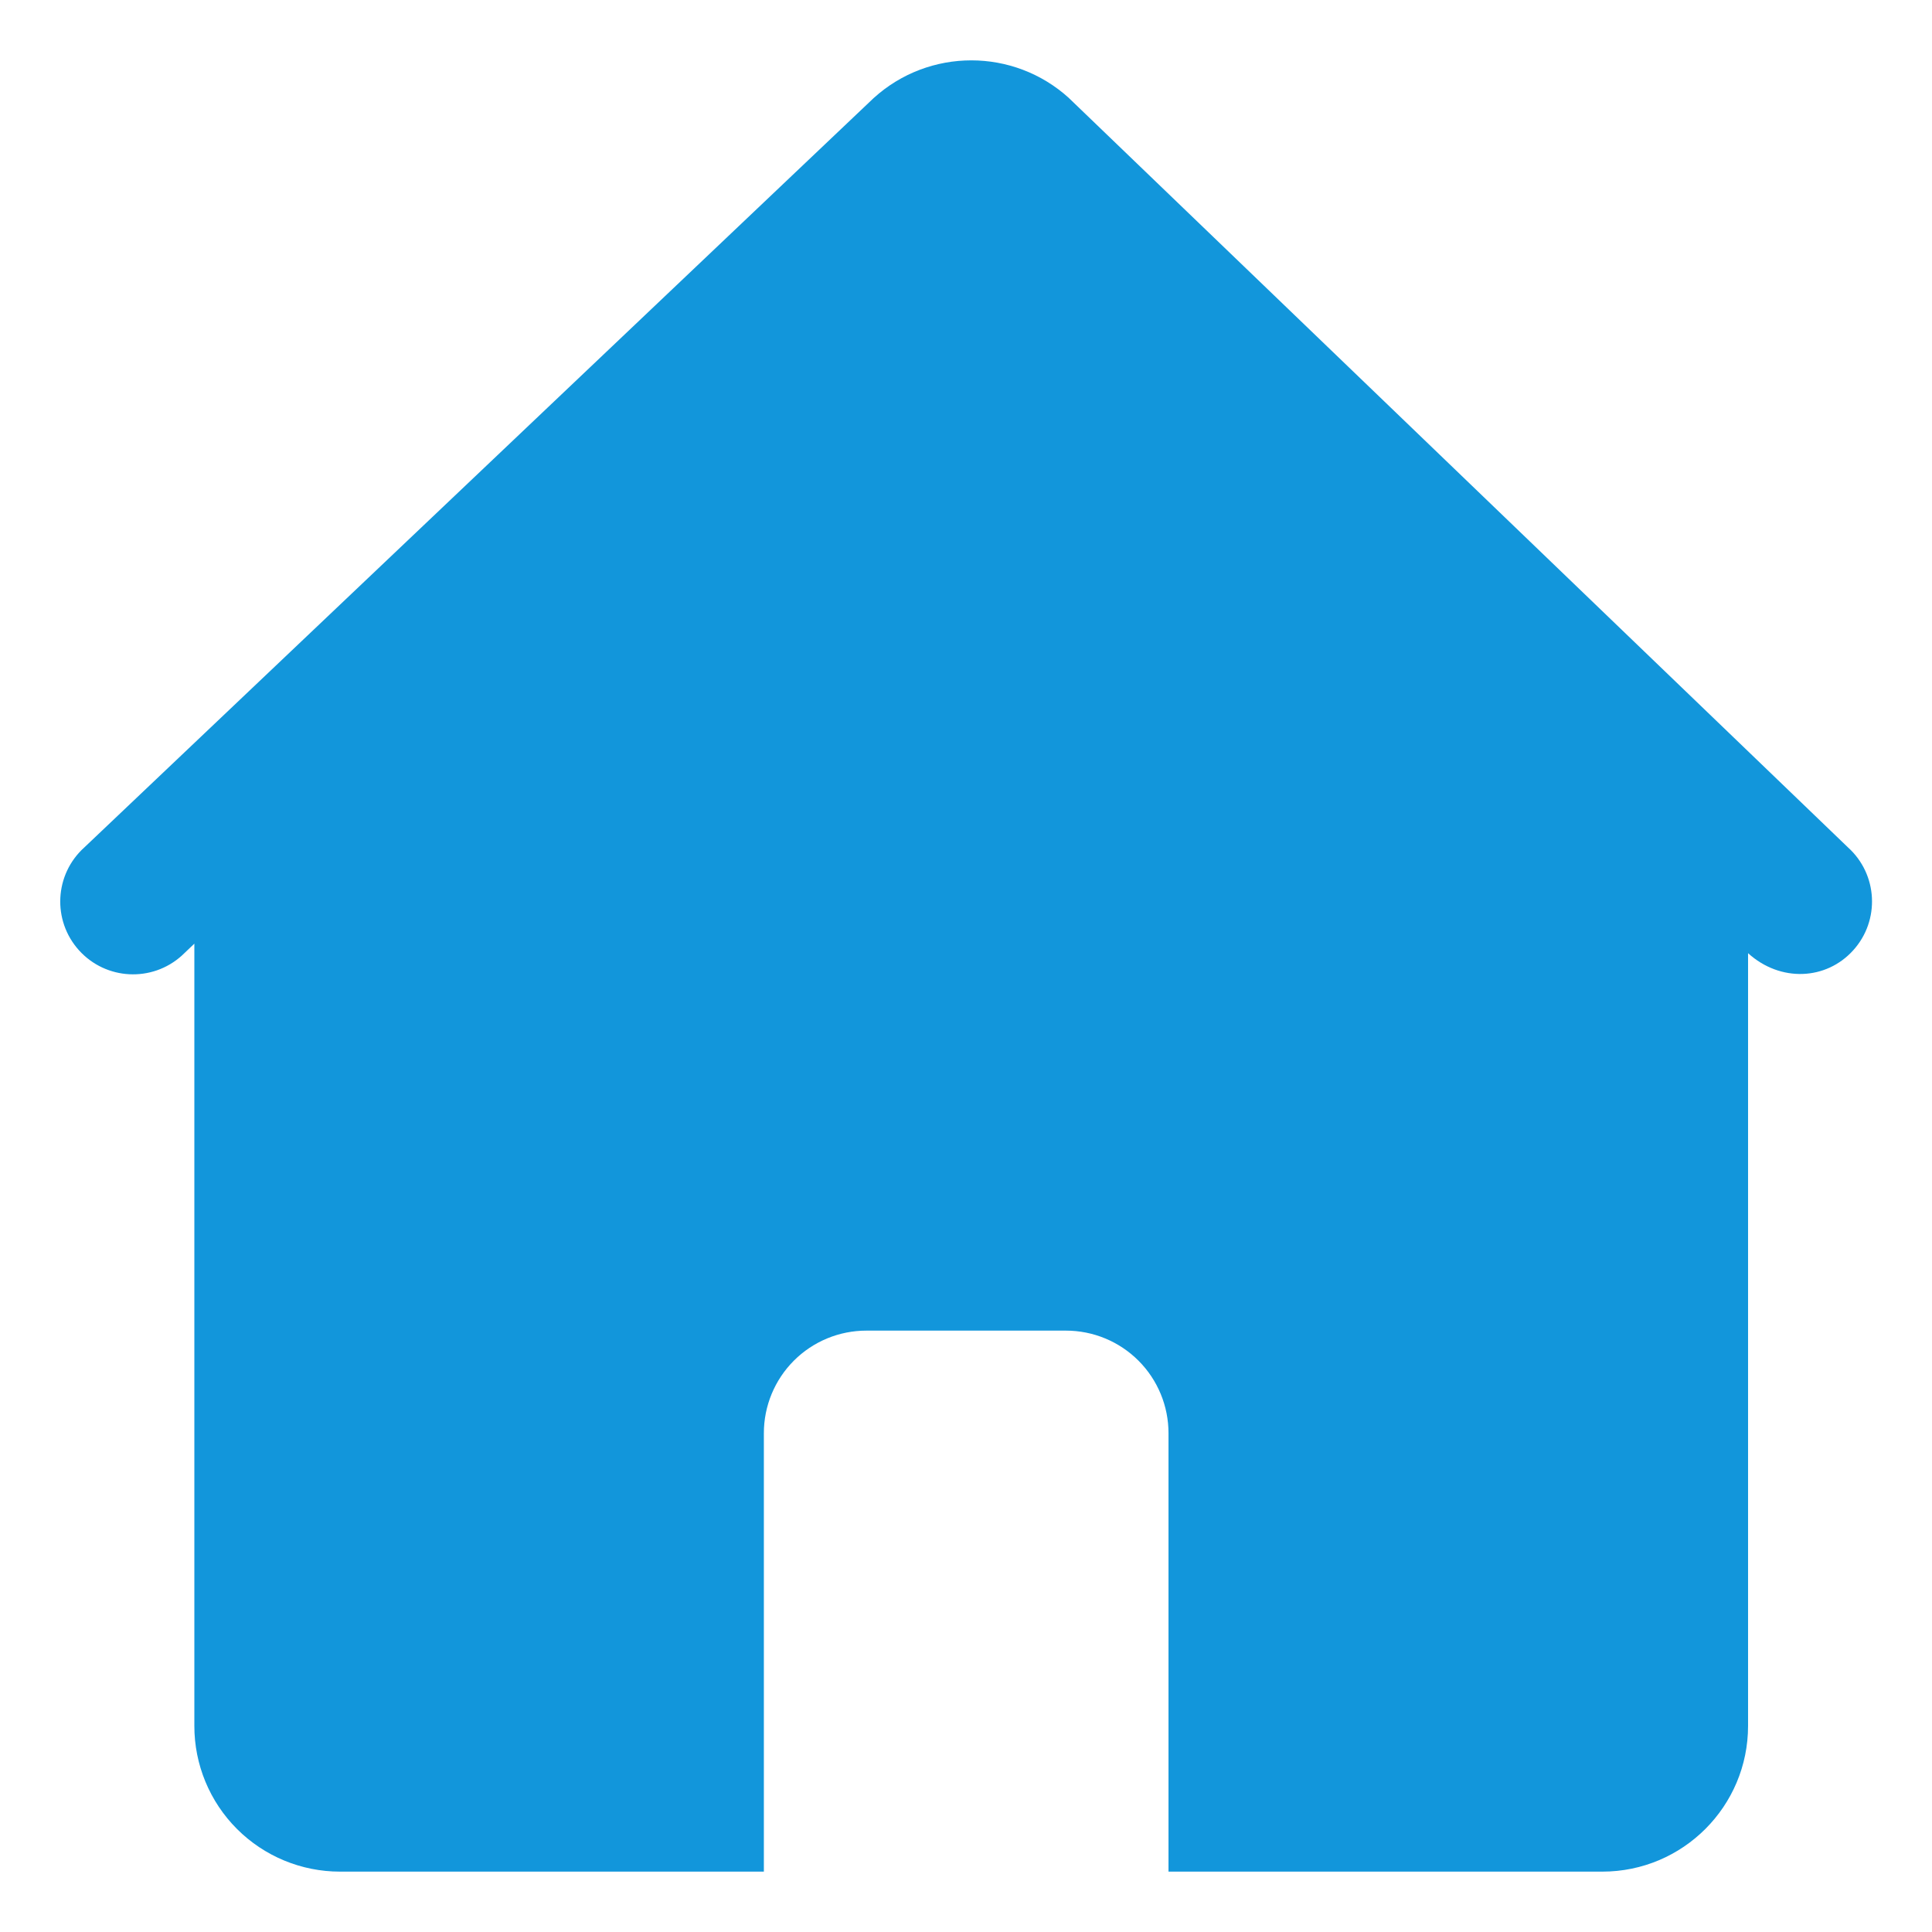
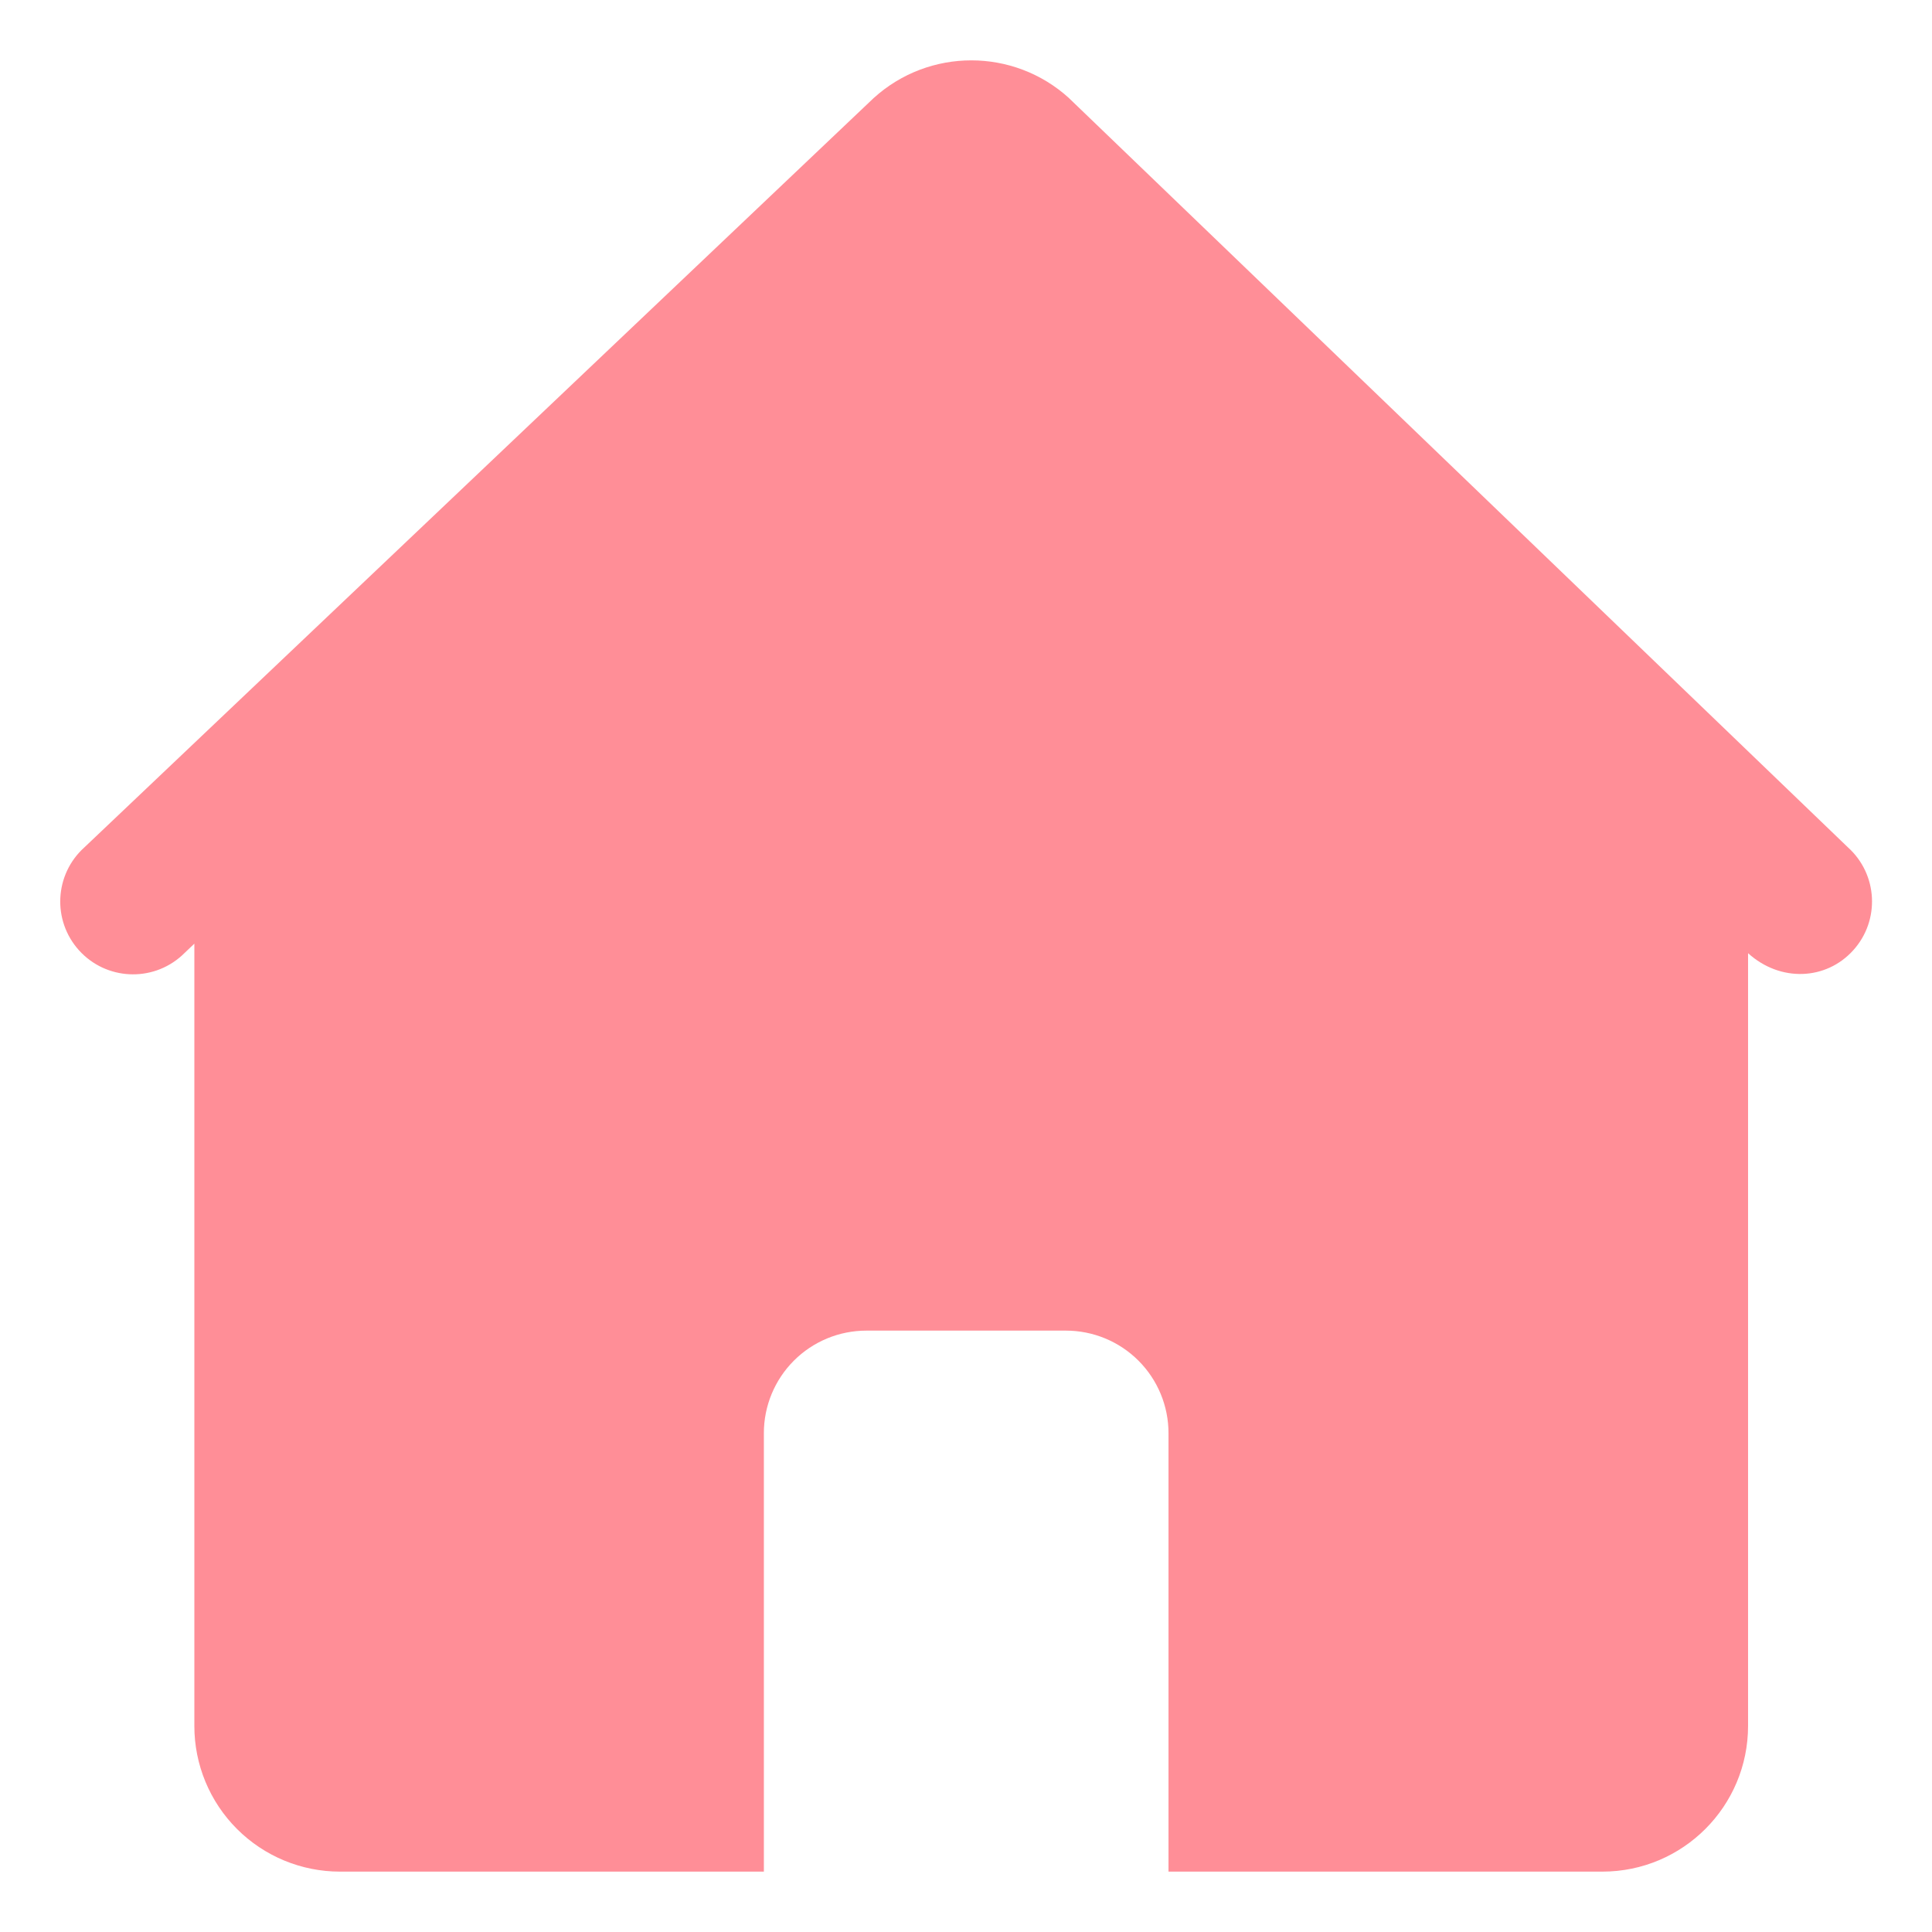
- <svg xmlns="http://www.w3.org/2000/svg" t="1628666320216" class="icon" viewBox="0 0 1024 1024" version="1.1" p-id="6390" width="200" height="200">
+ <svg xmlns="http://www.w3.org/2000/svg" t="1629031078899" class="icon" viewBox="0 0 1024 1024" version="1.1" p-id="1265" width="200" height="200">
  <defs>
    <style type="text/css" />
  </defs>
-   <path d="M566.555 51.954a77.029 77.029 0 0 0-103.474 0L44.681 449.166a38.583 38.583 0 0 0 51.68 57.326l6.651-6.331V914.743A77.166 77.166 0 0 0 180.224 992h224.64V759.657a54.331 54.331 0 0 1 54.377-54.4h105.691a54.354 54.354 0 0 1 54.4 54.4V992h229.943a77.234 77.234 0 0 0 77.234-77.257V505.211c17.143 15.52 41.463 14.331 55.749-1.554a38.583 38.583 0 0 0-2.789-54.514L566.555 51.977z" fill="#1296db" p-id="6391" />
+   <path d="M566.555 51.954a77.029 77.029 0 0 0-103.474 0L44.681 449.166a38.583 38.583 0 0 0 51.68 57.326l6.651-6.331V914.743A77.166 77.166 0 0 0 180.224 992h224.64V759.657a54.331 54.331 0 0 1 54.377-54.4h105.691a54.354 54.354 0 0 1 54.4 54.4V992h229.943a77.234 77.234 0 0 0 77.234-77.257V505.211c17.143 15.52 41.463 14.331 55.749-1.554a38.583 38.583 0 0 0-2.789-54.514L566.555 51.977z" fill="#FF8E97" p-id="1266" />
</svg>
